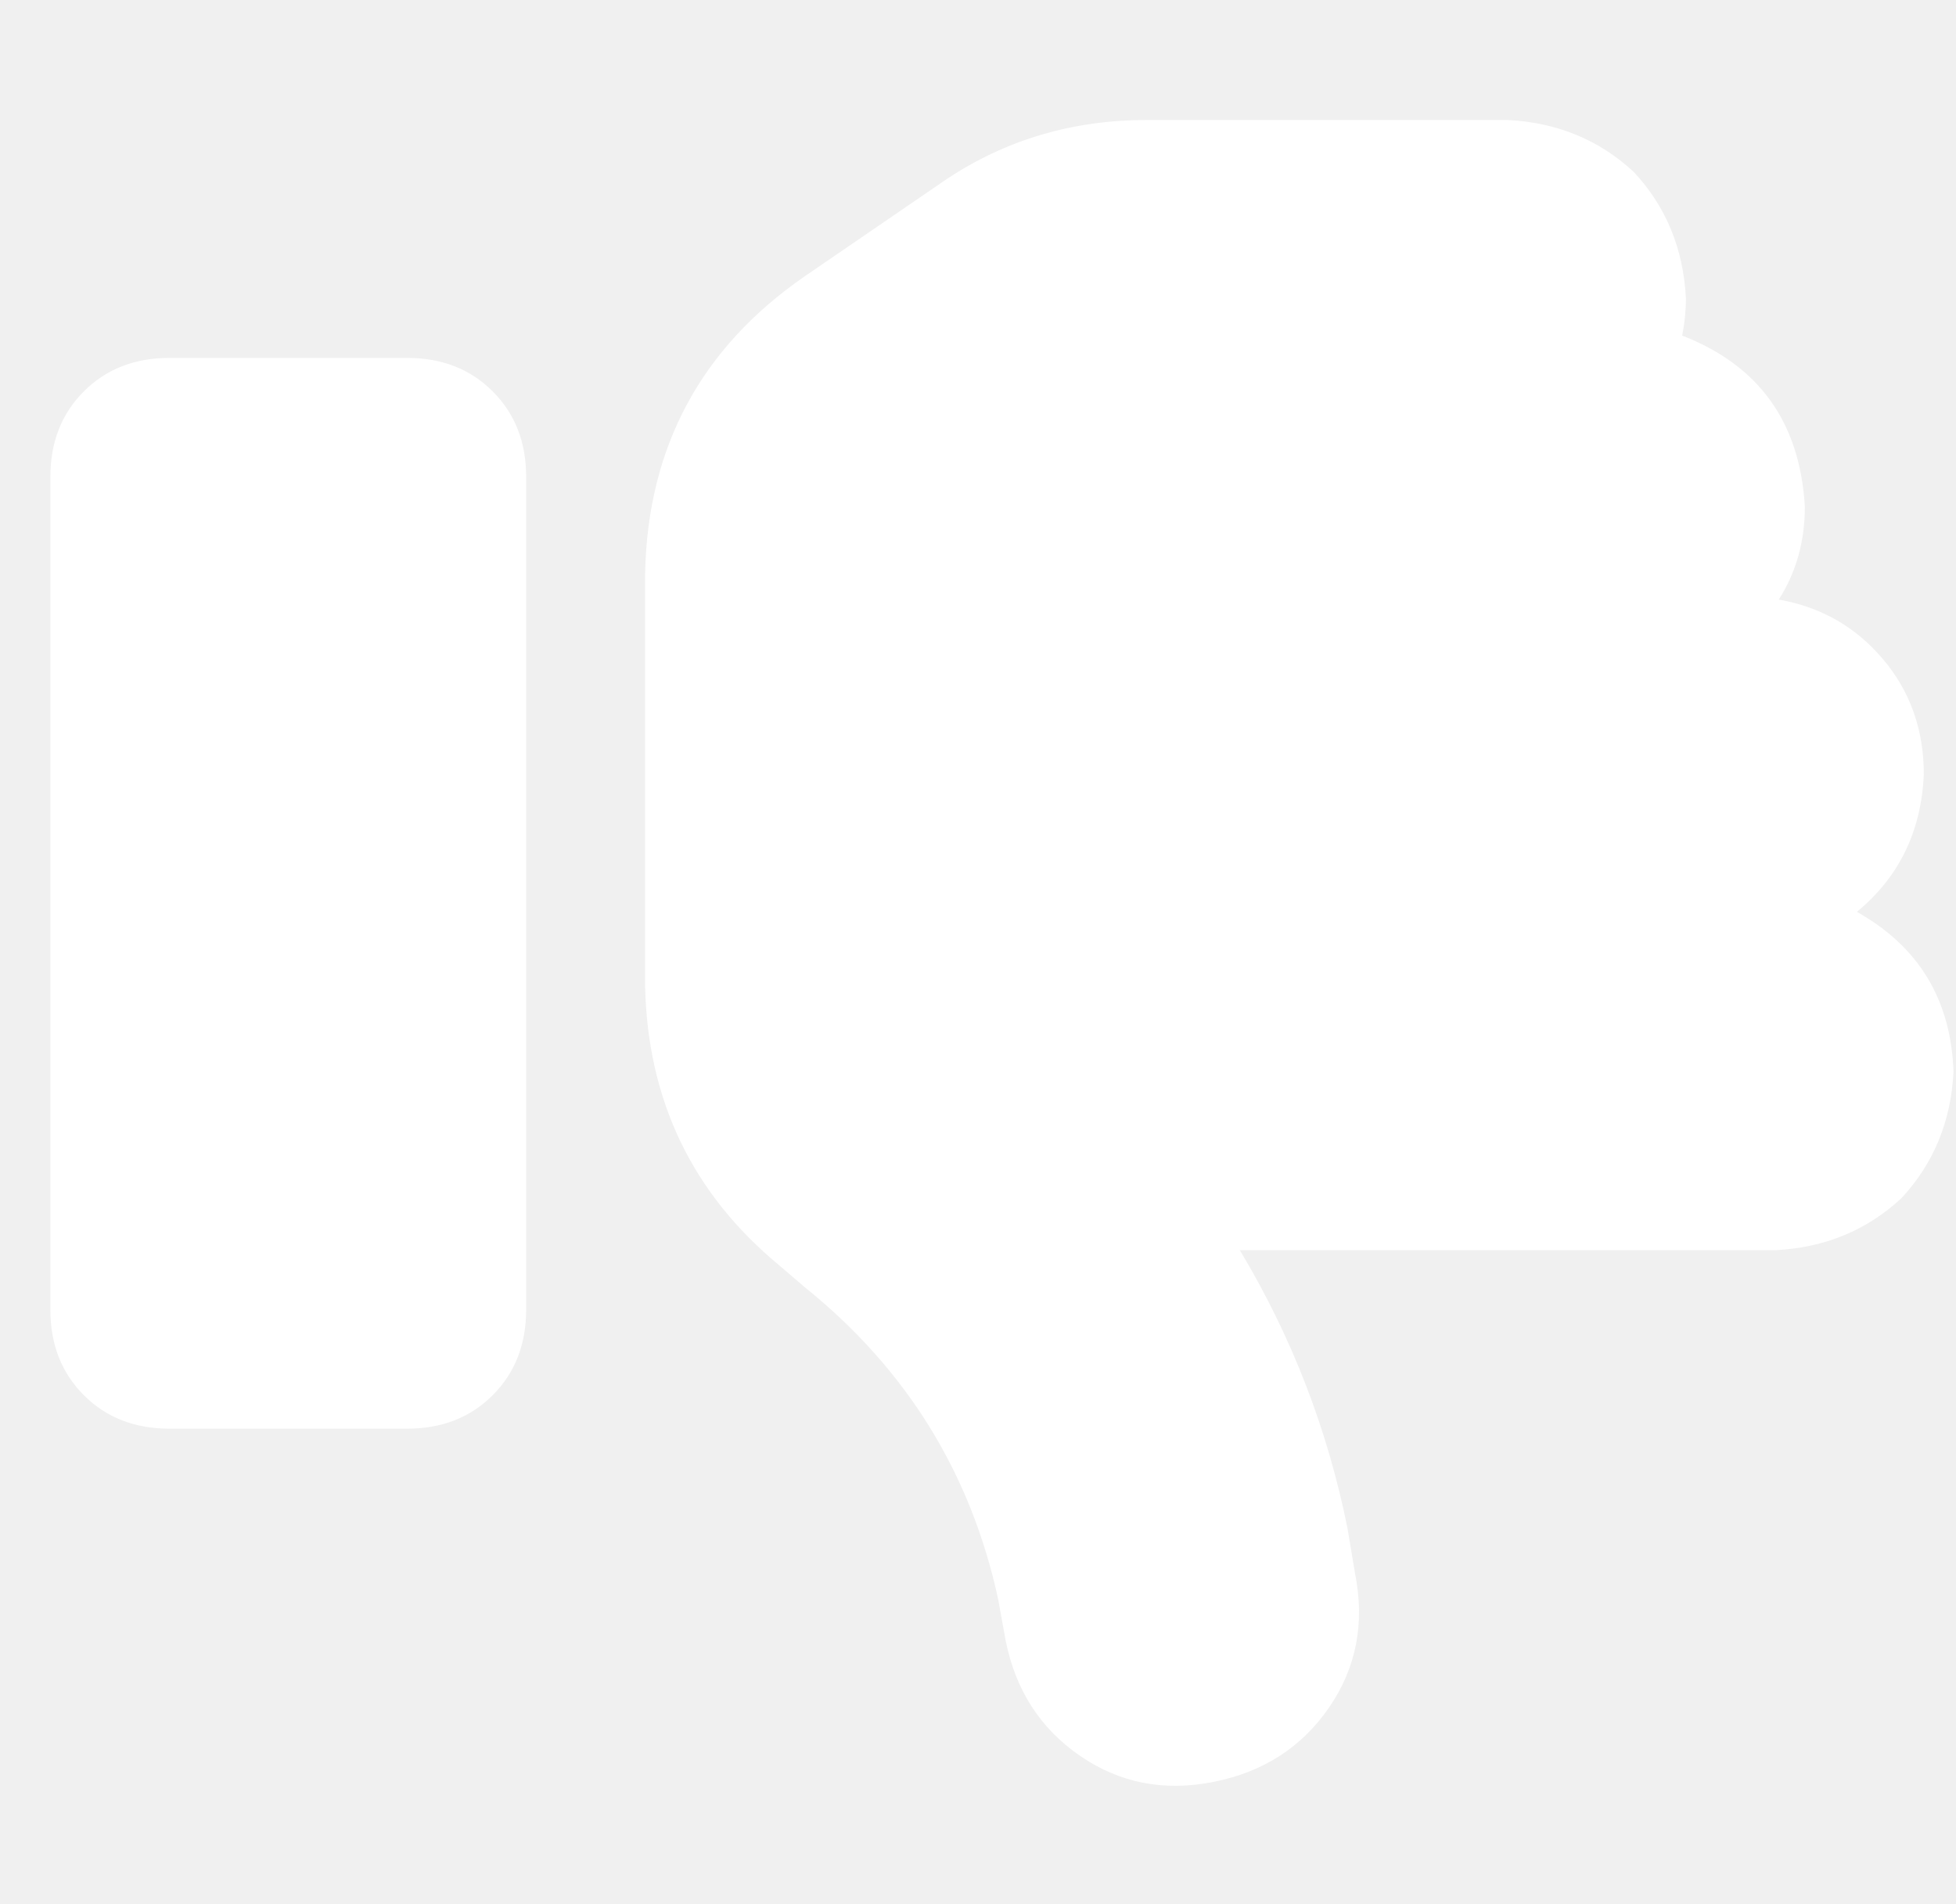
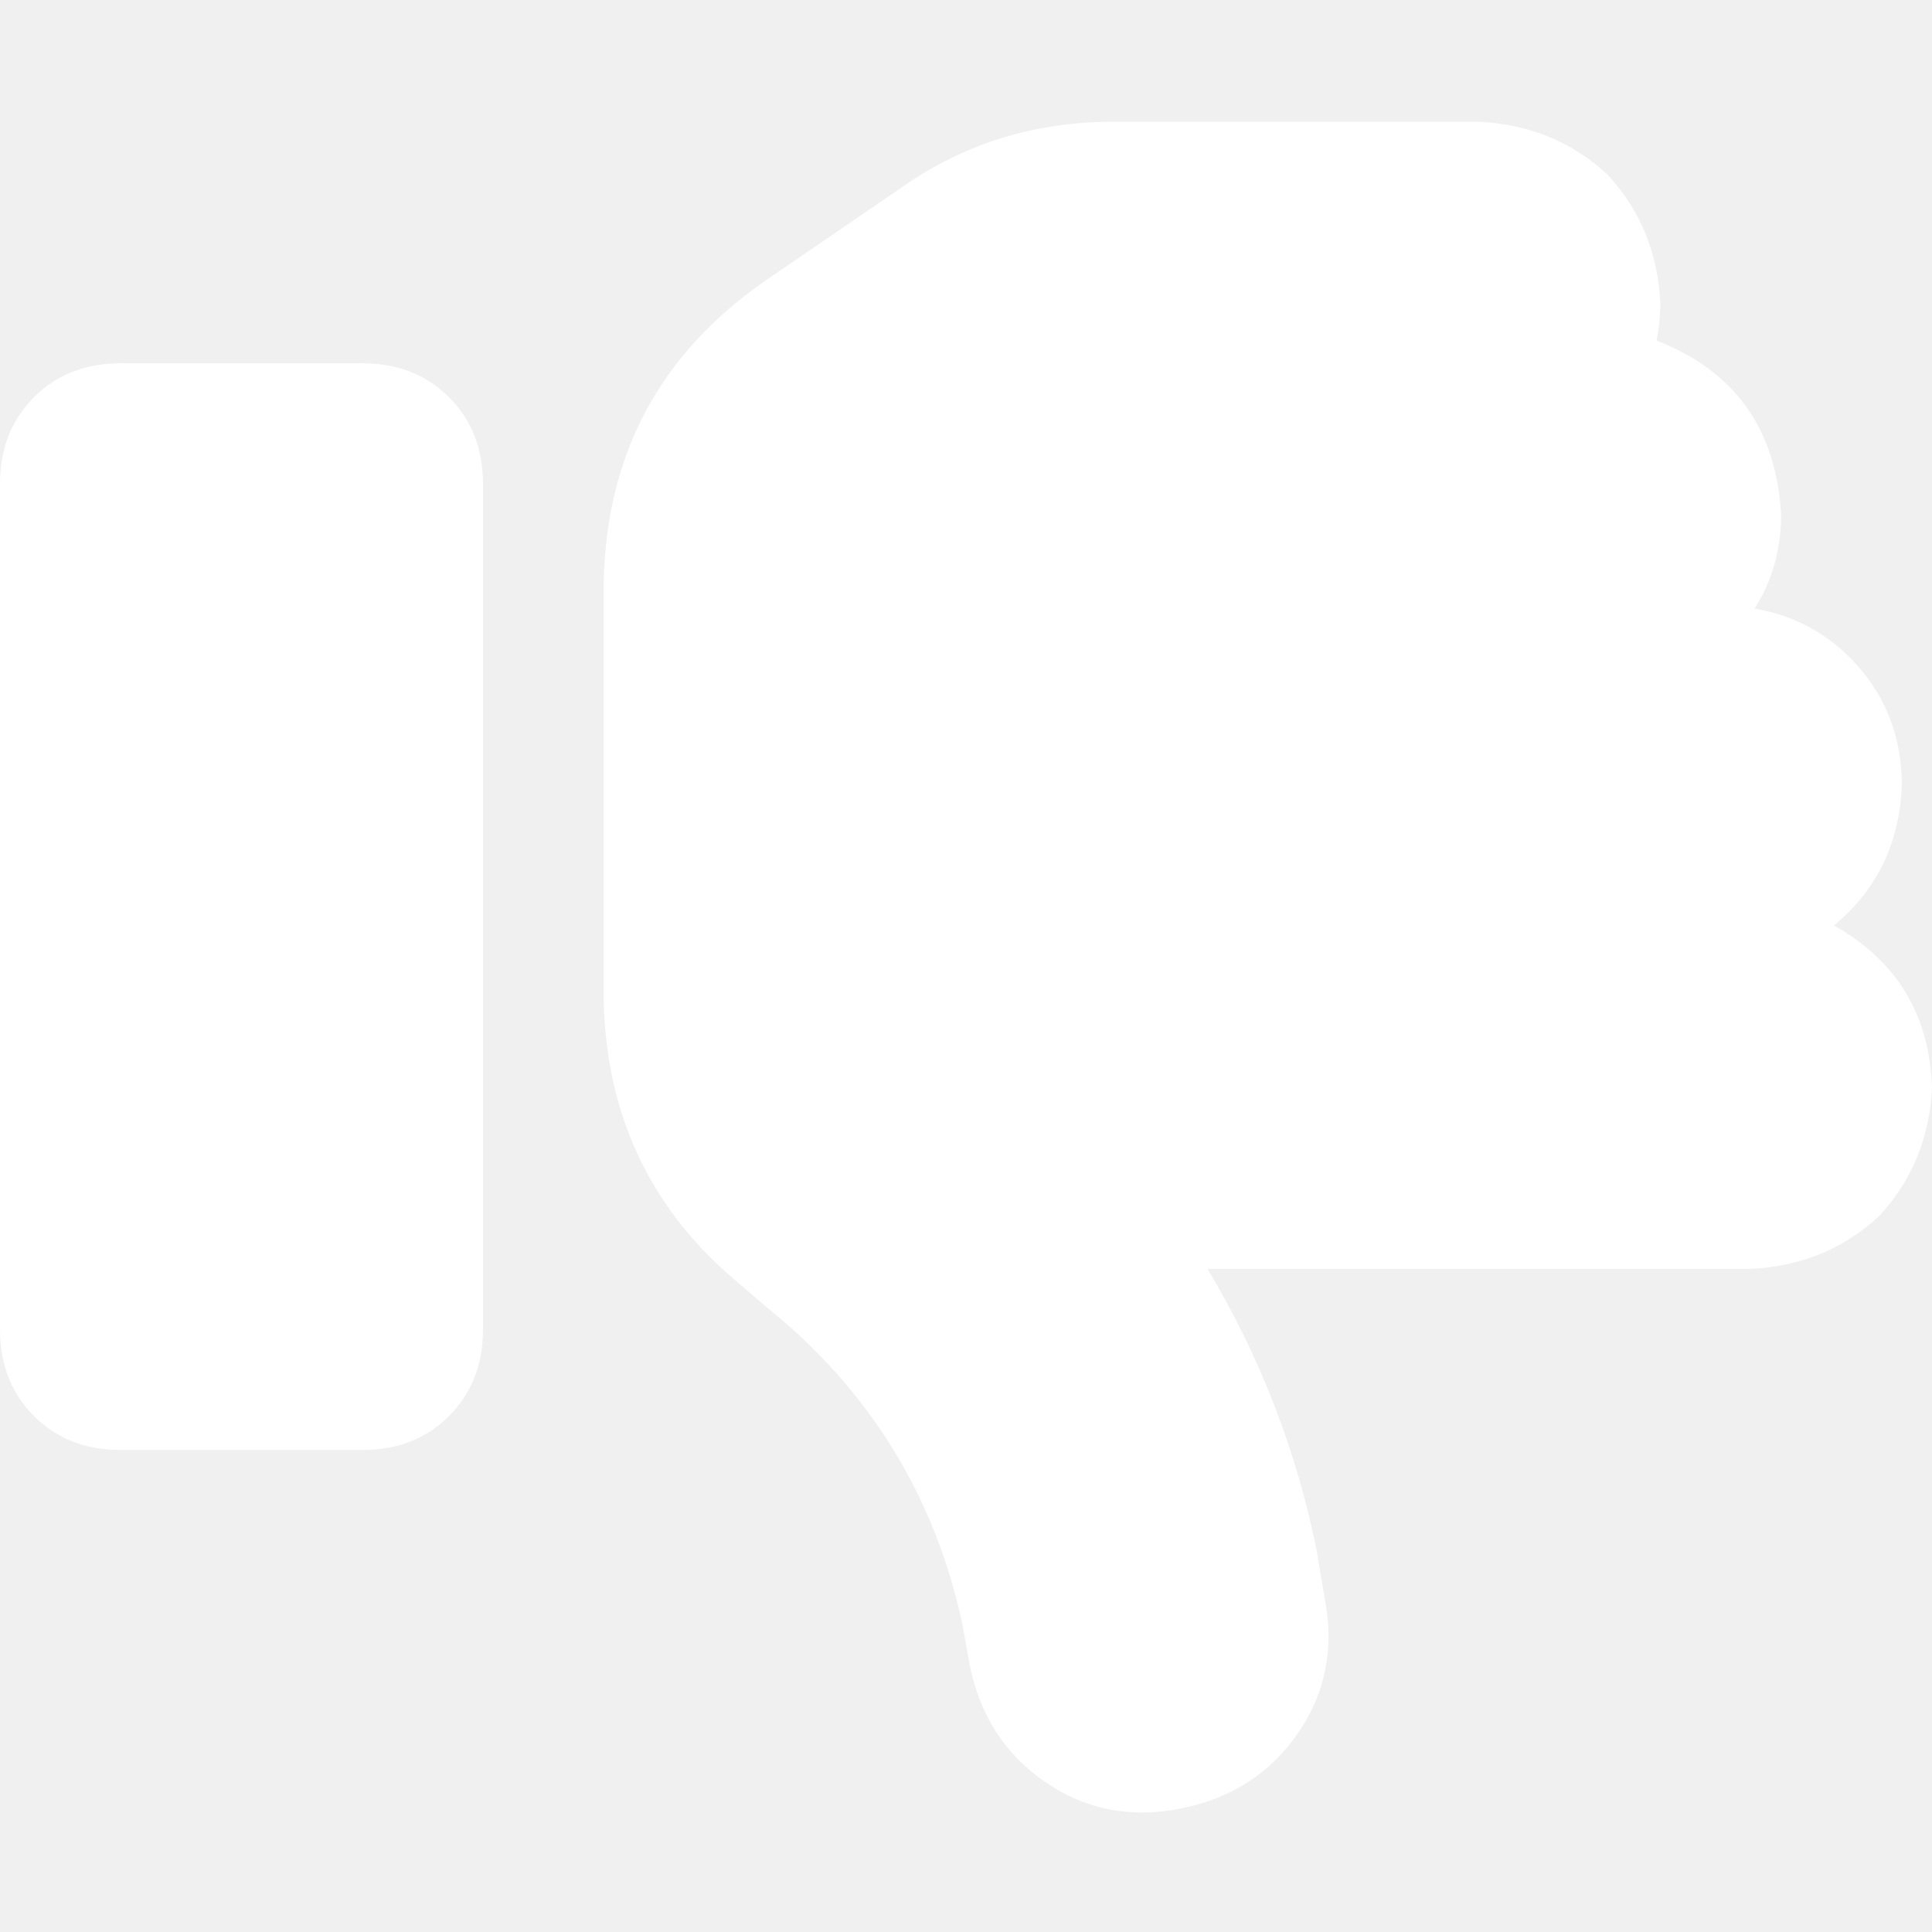
- <svg xmlns="http://www.w3.org/2000/svg" width="37" height="36" viewBox="0 0 37 36" fill="none">
-   <path d="M22.961 33.698C22.023 33.886 21.18 33.722 20.43 33.206C19.68 32.691 19.211 31.964 19.023 31.027L18.883 30.253C18.367 27.863 17.148 25.894 15.227 24.347L14.734 23.925C13.094 22.566 12.25 20.808 12.203 18.652V10.847C12.25 8.456 13.258 6.581 15.227 5.222L17.898 3.394C19.023 2.644 20.289 2.269 21.695 2.269H28.516C29.453 2.316 30.25 2.644 30.906 3.253C31.516 3.909 31.844 4.706 31.891 5.644C31.891 5.878 31.867 6.112 31.82 6.347C33.273 6.909 34.047 7.987 34.141 9.581C34.141 10.238 33.977 10.823 33.648 11.339C34.445 11.48 35.102 11.855 35.617 12.464C36.133 13.073 36.391 13.8 36.391 14.644C36.344 15.722 35.922 16.589 35.125 17.245C36.297 17.902 36.906 18.909 36.953 20.269C36.906 21.206 36.578 22.003 35.969 22.659C35.312 23.269 34.516 23.597 33.578 23.644H23.453C24.438 25.284 25.117 27.042 25.492 28.917L25.633 29.761C25.82 30.698 25.656 31.542 25.141 32.292C24.625 33.042 23.898 33.511 22.961 33.698ZM3.203 27.019C2.547 27.019 2.008 26.808 1.586 26.386C1.164 25.964 0.953 25.425 0.953 24.769V9.019C0.953 8.363 1.164 7.823 1.586 7.402C2.008 6.98 2.547 6.769 3.203 6.769H7.703C8.359 6.769 8.898 6.98 9.32 7.402C9.742 7.823 9.953 8.363 9.953 9.019V24.769C9.953 25.425 9.742 25.964 9.32 26.386C8.898 26.808 8.359 27.019 7.703 27.019H3.203Z" fill="white" />
+ <svg xmlns="http://www.w3.org/2000/svg" width="36" height="36" viewBox="0 0 36 36" fill="none">
+   <path d="M22.008 33.698C21.07 33.886 20.227 33.722 19.477 33.206C18.727 32.691 18.258 31.964 18.07 31.027L17.93 30.253C17.414 27.863 16.195 25.894 14.273 24.347L13.781 23.925C12.141 22.566 11.297 20.808 11.25 18.652V10.847C11.297 8.456 12.305 6.581 14.273 5.222L16.945 3.394C18.07 2.644 19.336 2.269 20.742 2.269H27.562C28.5 2.316 29.297 2.644 29.953 3.253C30.562 3.909 30.891 4.706 30.938 5.644C30.938 5.878 30.914 6.112 30.867 6.347C32.32 6.909 33.094 7.987 33.188 9.581C33.188 10.238 33.023 10.823 32.695 11.339C33.492 11.48 34.148 11.855 34.664 12.464C35.18 13.073 35.438 13.8 35.438 14.644C35.391 15.722 34.969 16.589 34.172 17.245C35.344 17.902 35.953 18.909 36 20.269C35.953 21.206 35.625 22.003 35.016 22.659C34.359 23.269 33.562 23.597 32.625 23.644H22.5C23.484 25.284 24.164 27.042 24.539 28.917L24.68 29.761C24.867 30.698 24.703 31.542 24.188 32.292C23.672 33.042 22.945 33.511 22.008 33.698ZM2.25 27.019C1.594 27.019 1.055 26.808 0.633 26.386C0.211 25.964 0 25.425 0 24.769V9.019C0 8.363 0.211 7.823 0.633 7.402C1.055 6.98 1.594 6.769 2.25 6.769H6.75C7.406 6.769 7.945 6.98 8.367 7.402C8.789 7.823 9 8.363 9 9.019V24.769C9 25.425 8.789 25.964 8.367 26.386C7.945 26.808 7.406 27.019 6.75 27.019H2.25Z" fill="white" />
</svg>
